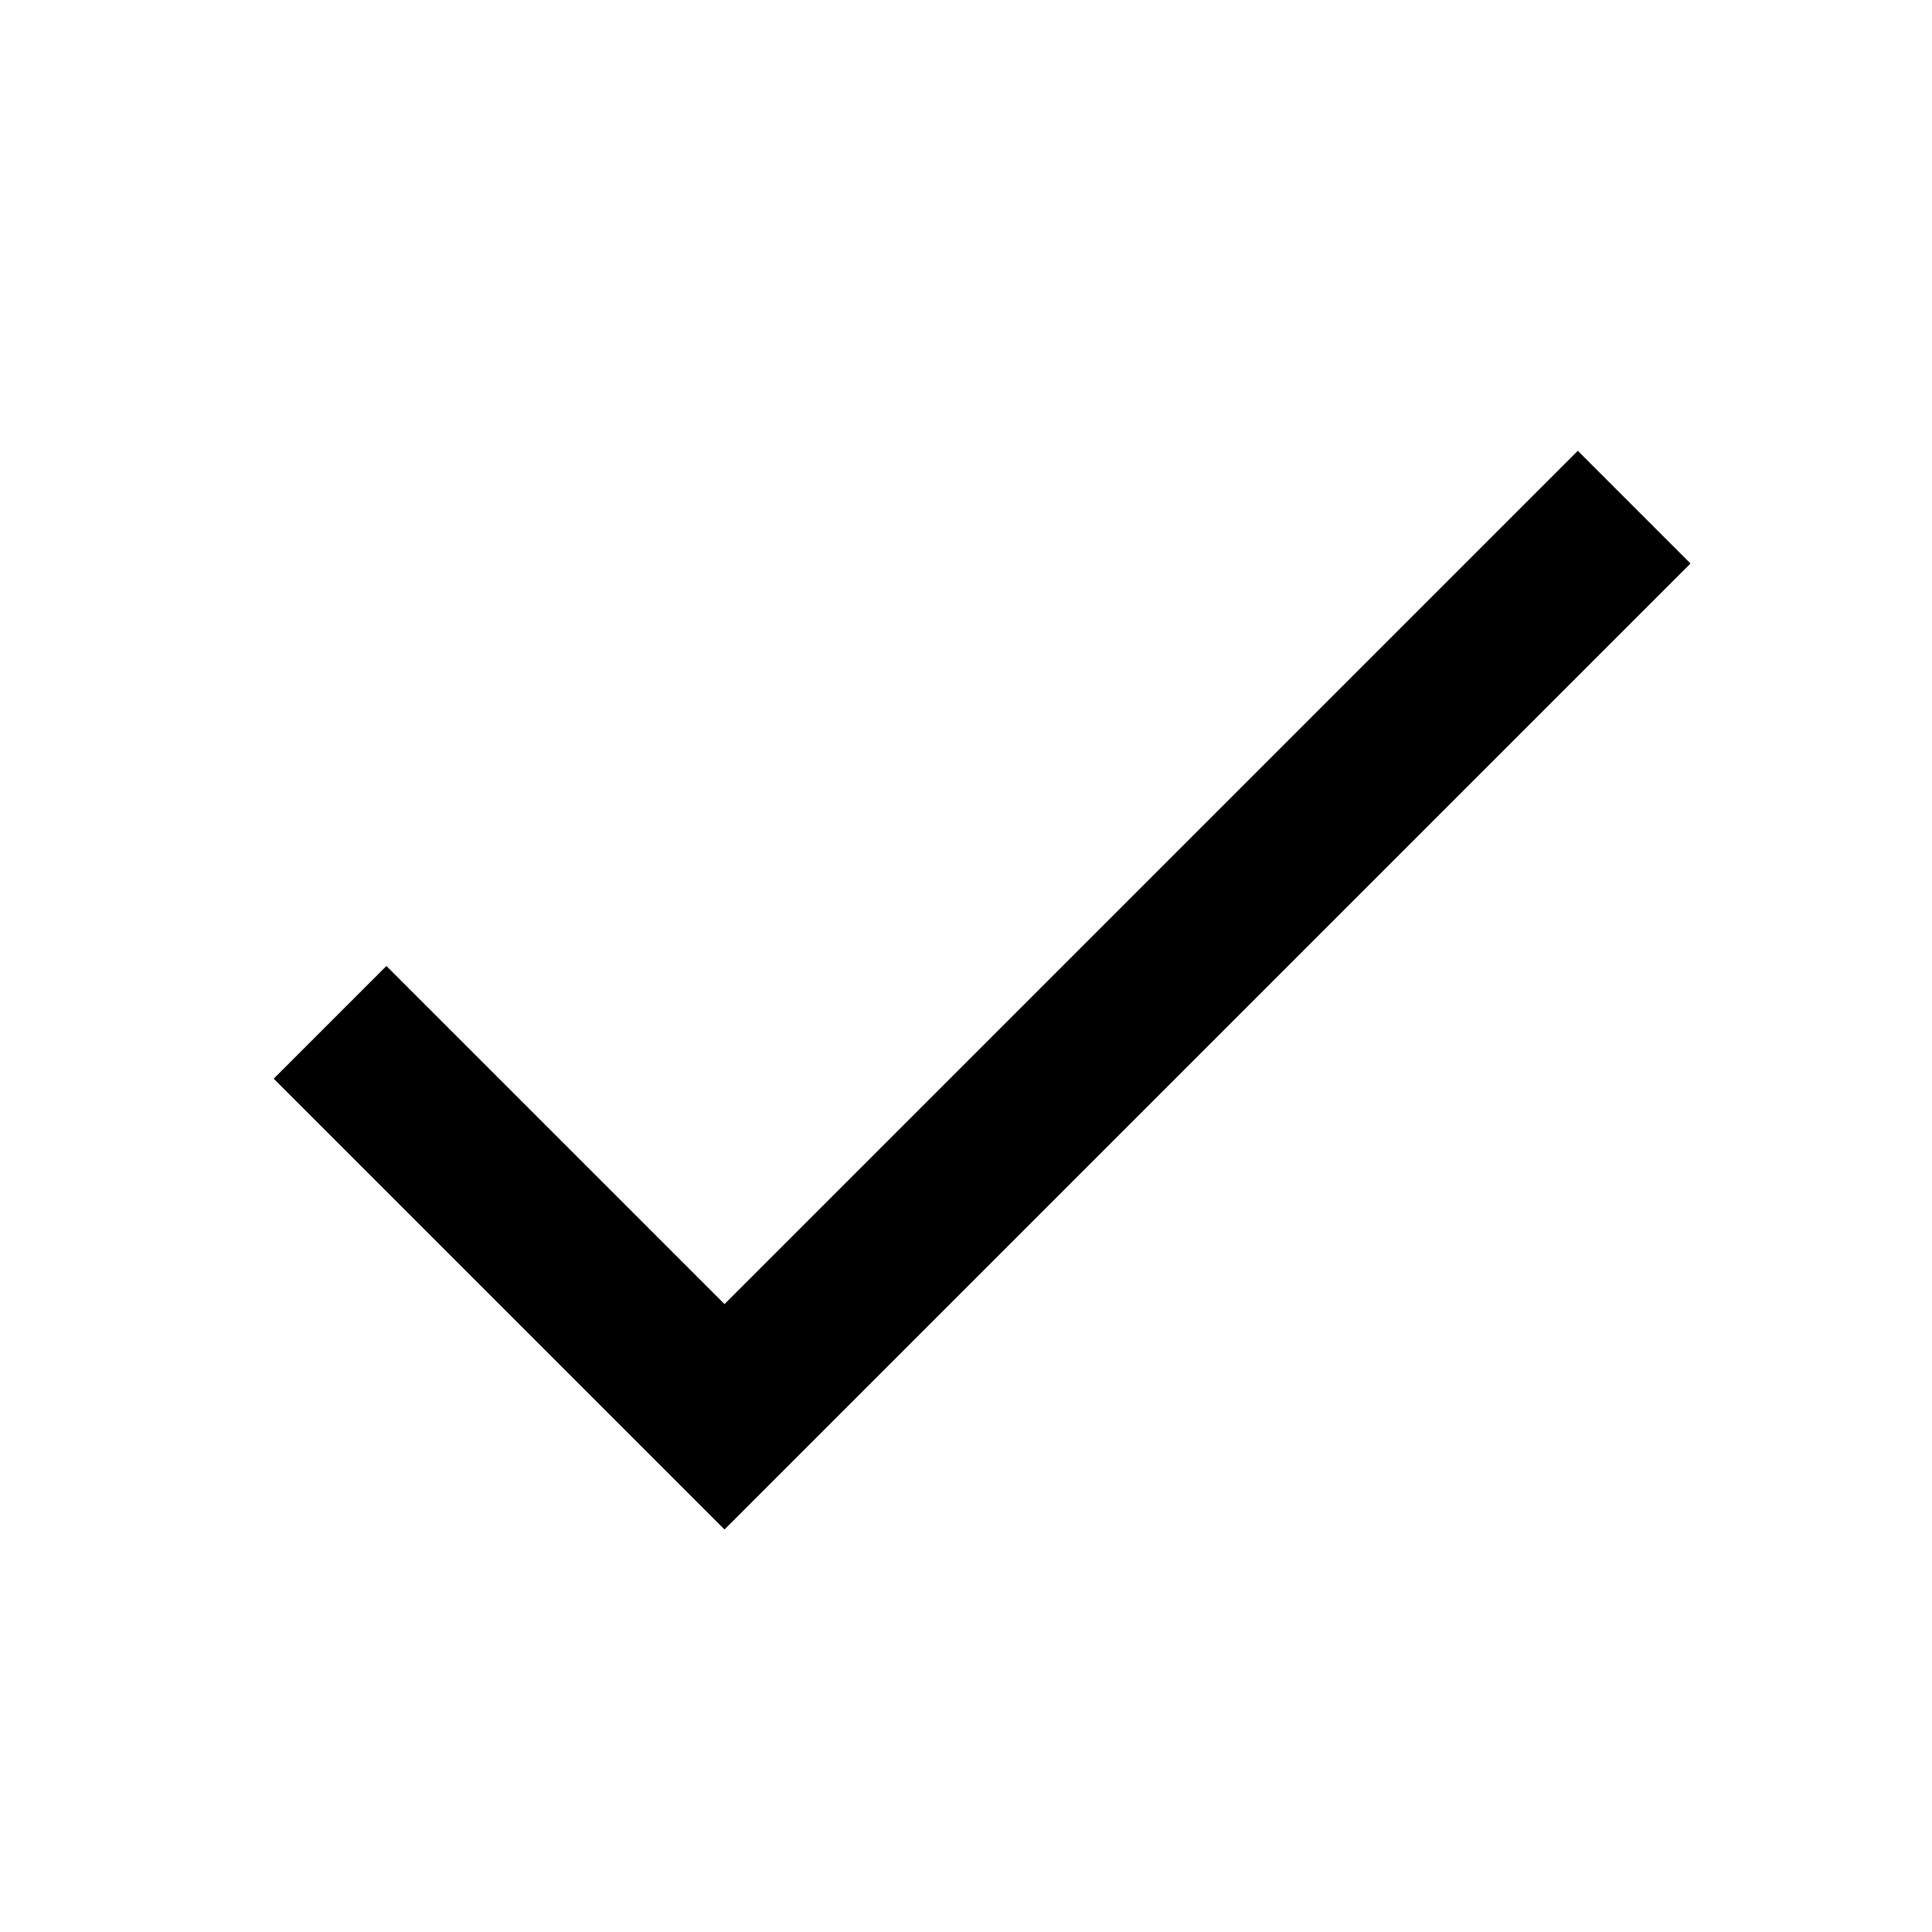
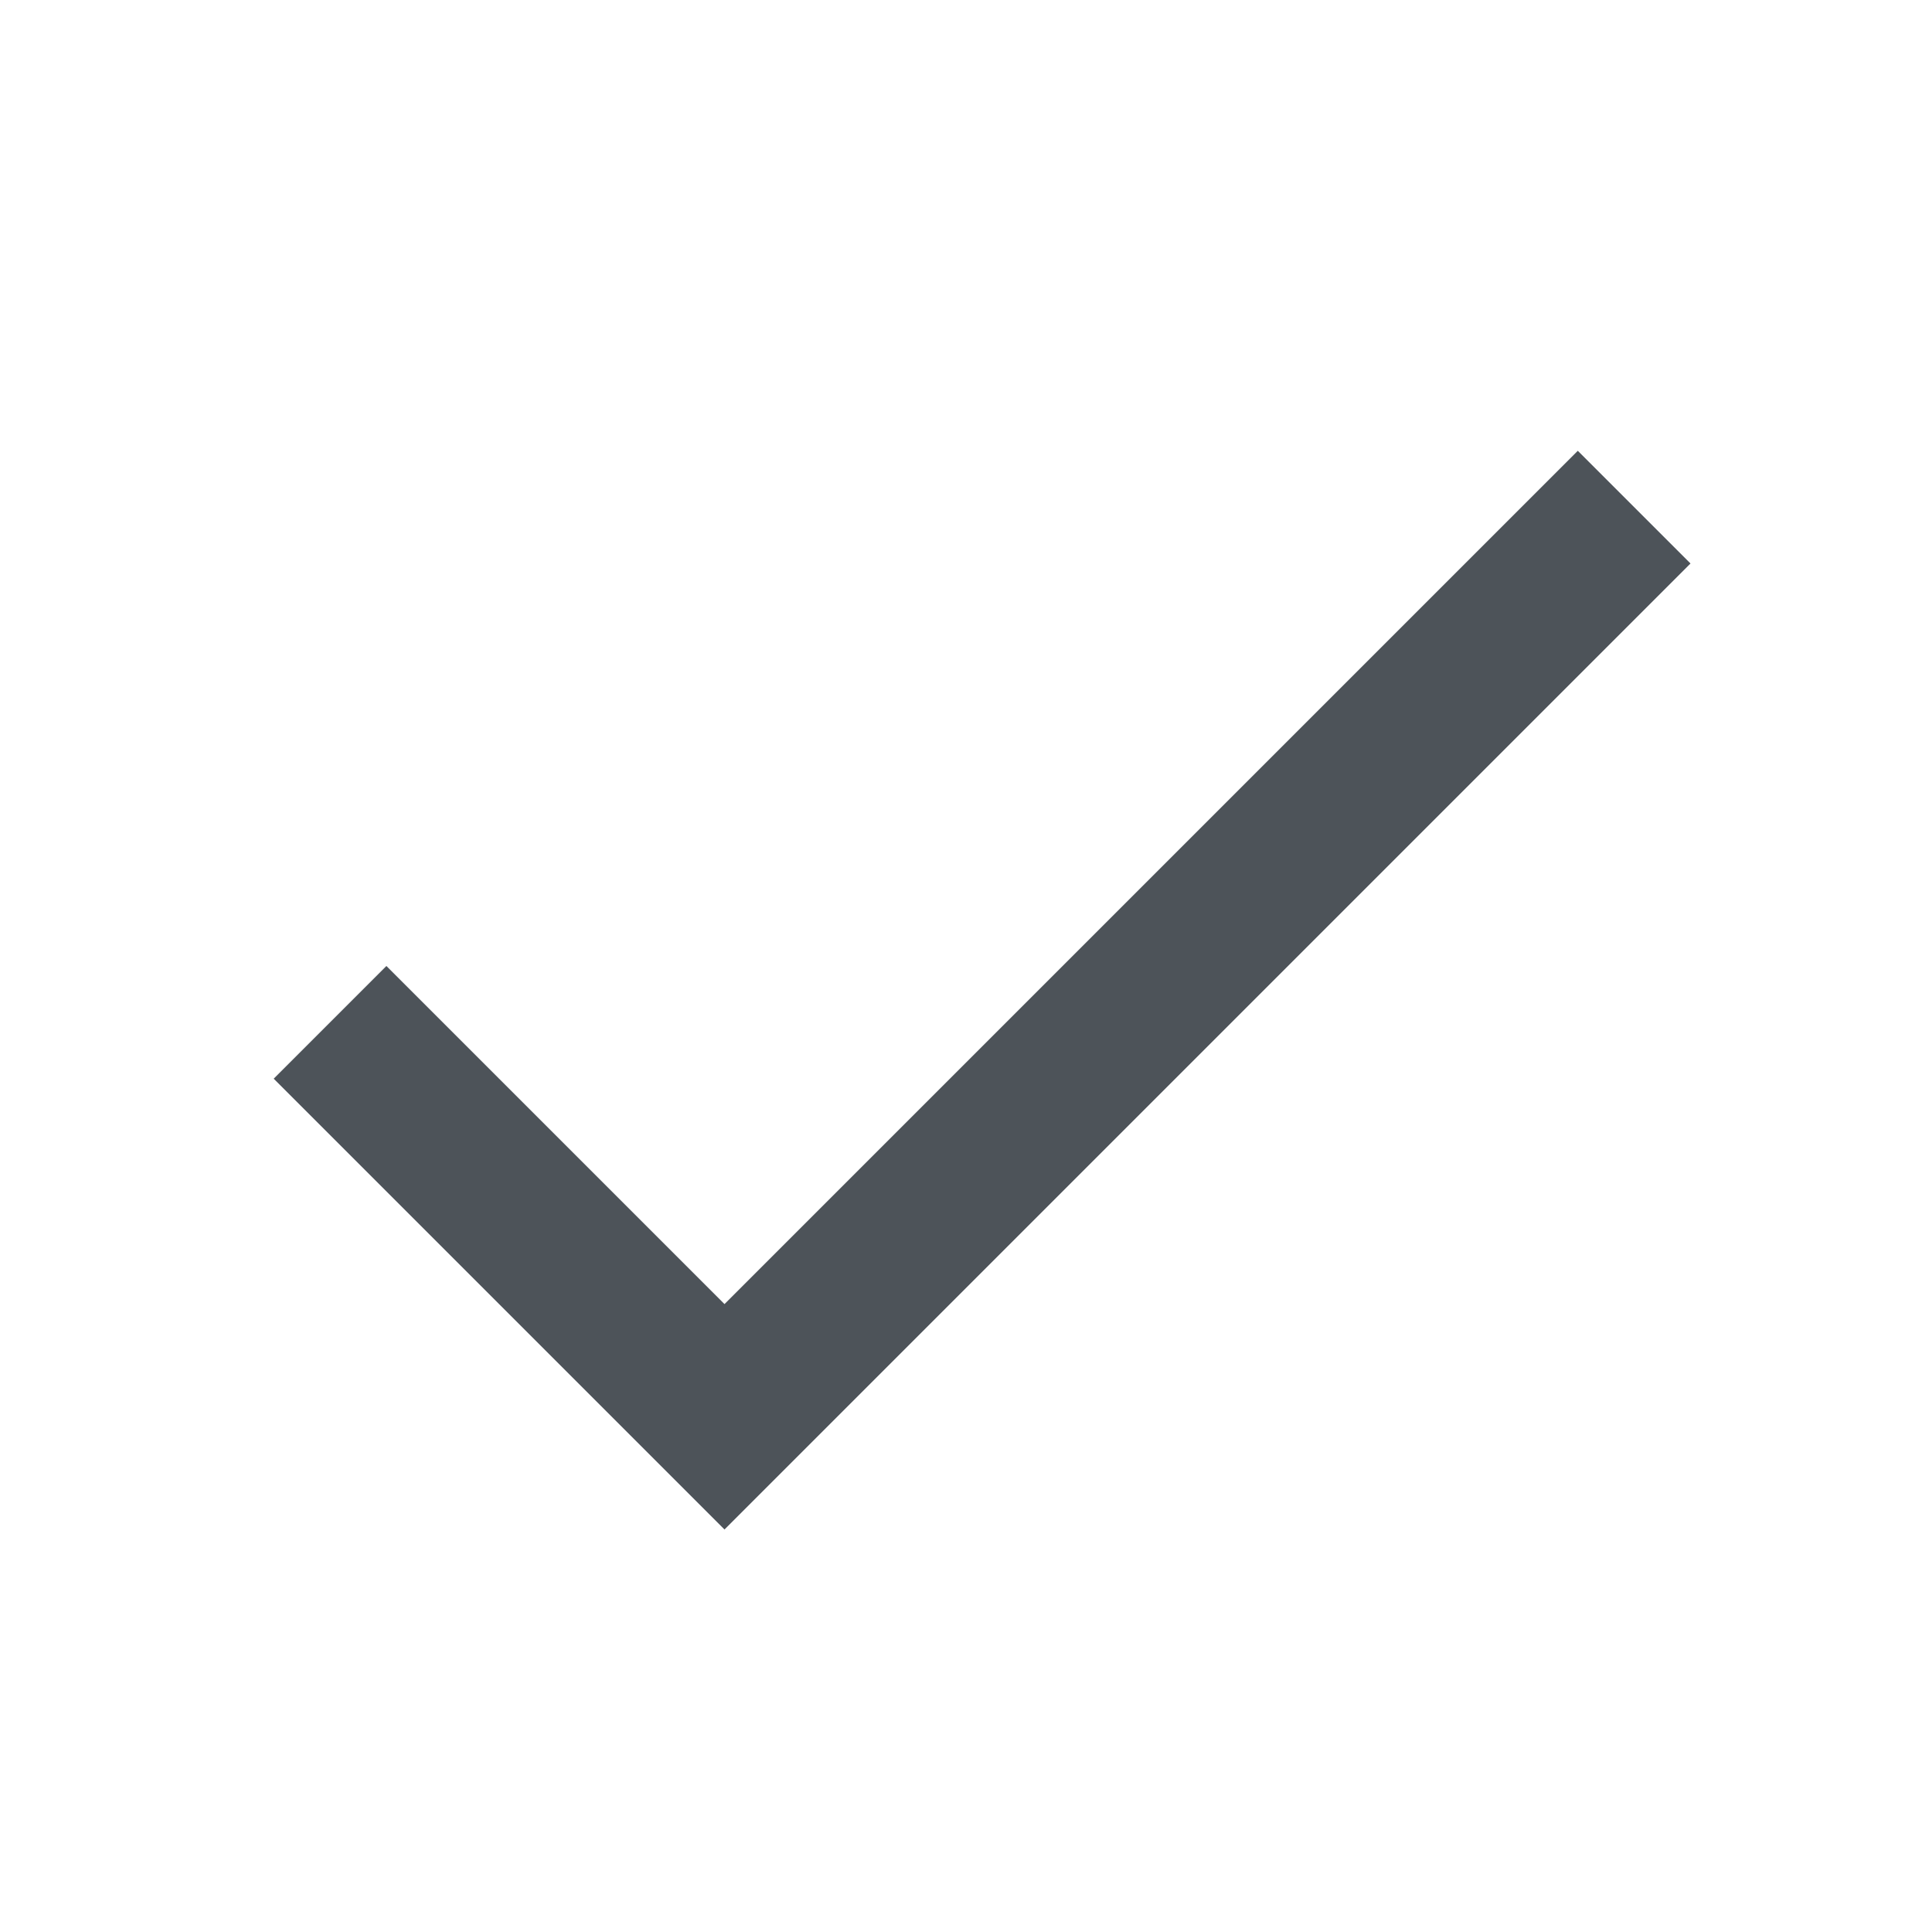
- <svg xmlns="http://www.w3.org/2000/svg" height="24px" viewBox="0 0 24 24" width="24px" fill="#000000">
+ <svg xmlns="http://www.w3.org/2000/svg" height="24px" viewBox="0 0 24 24" width="24px" fill="#4D5359">
  <path d="M0 0h24v24H0V0z" fill="none" />
  <path d="M9 16.2L4.8 12l-1.4 1.4L9 19 21 7l-1.4-1.4L9 16.2z" />
</svg>
